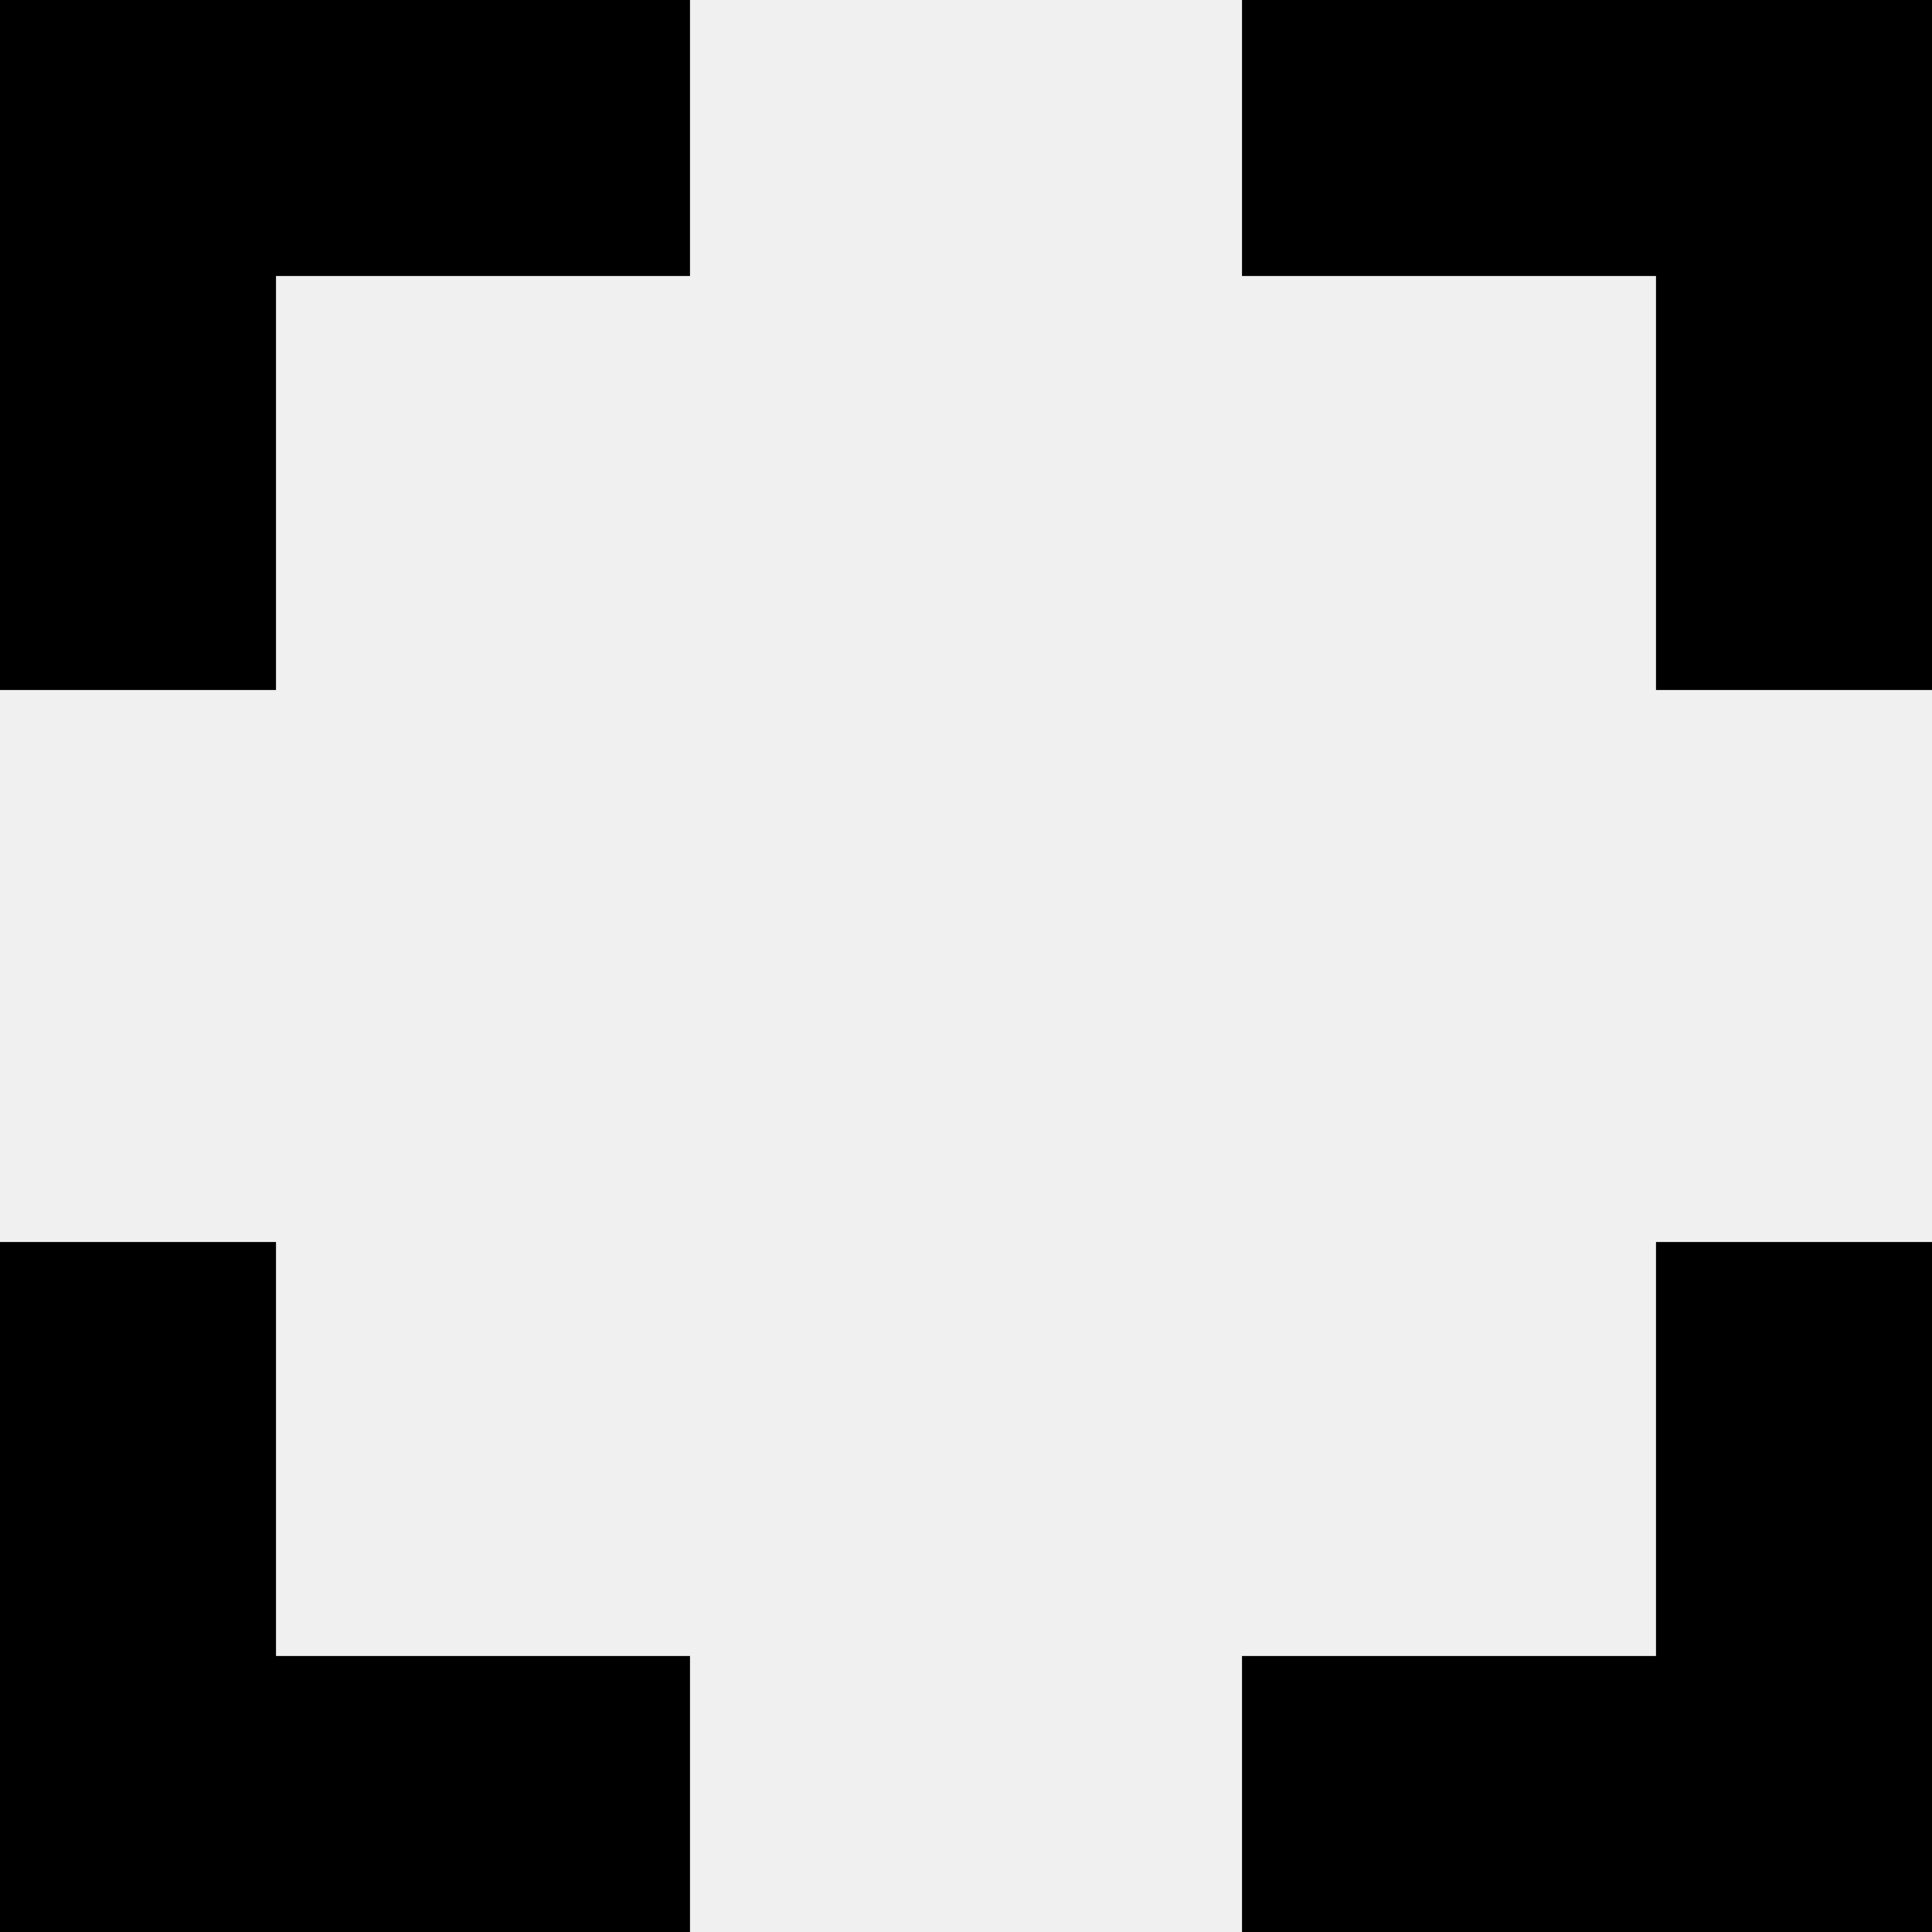
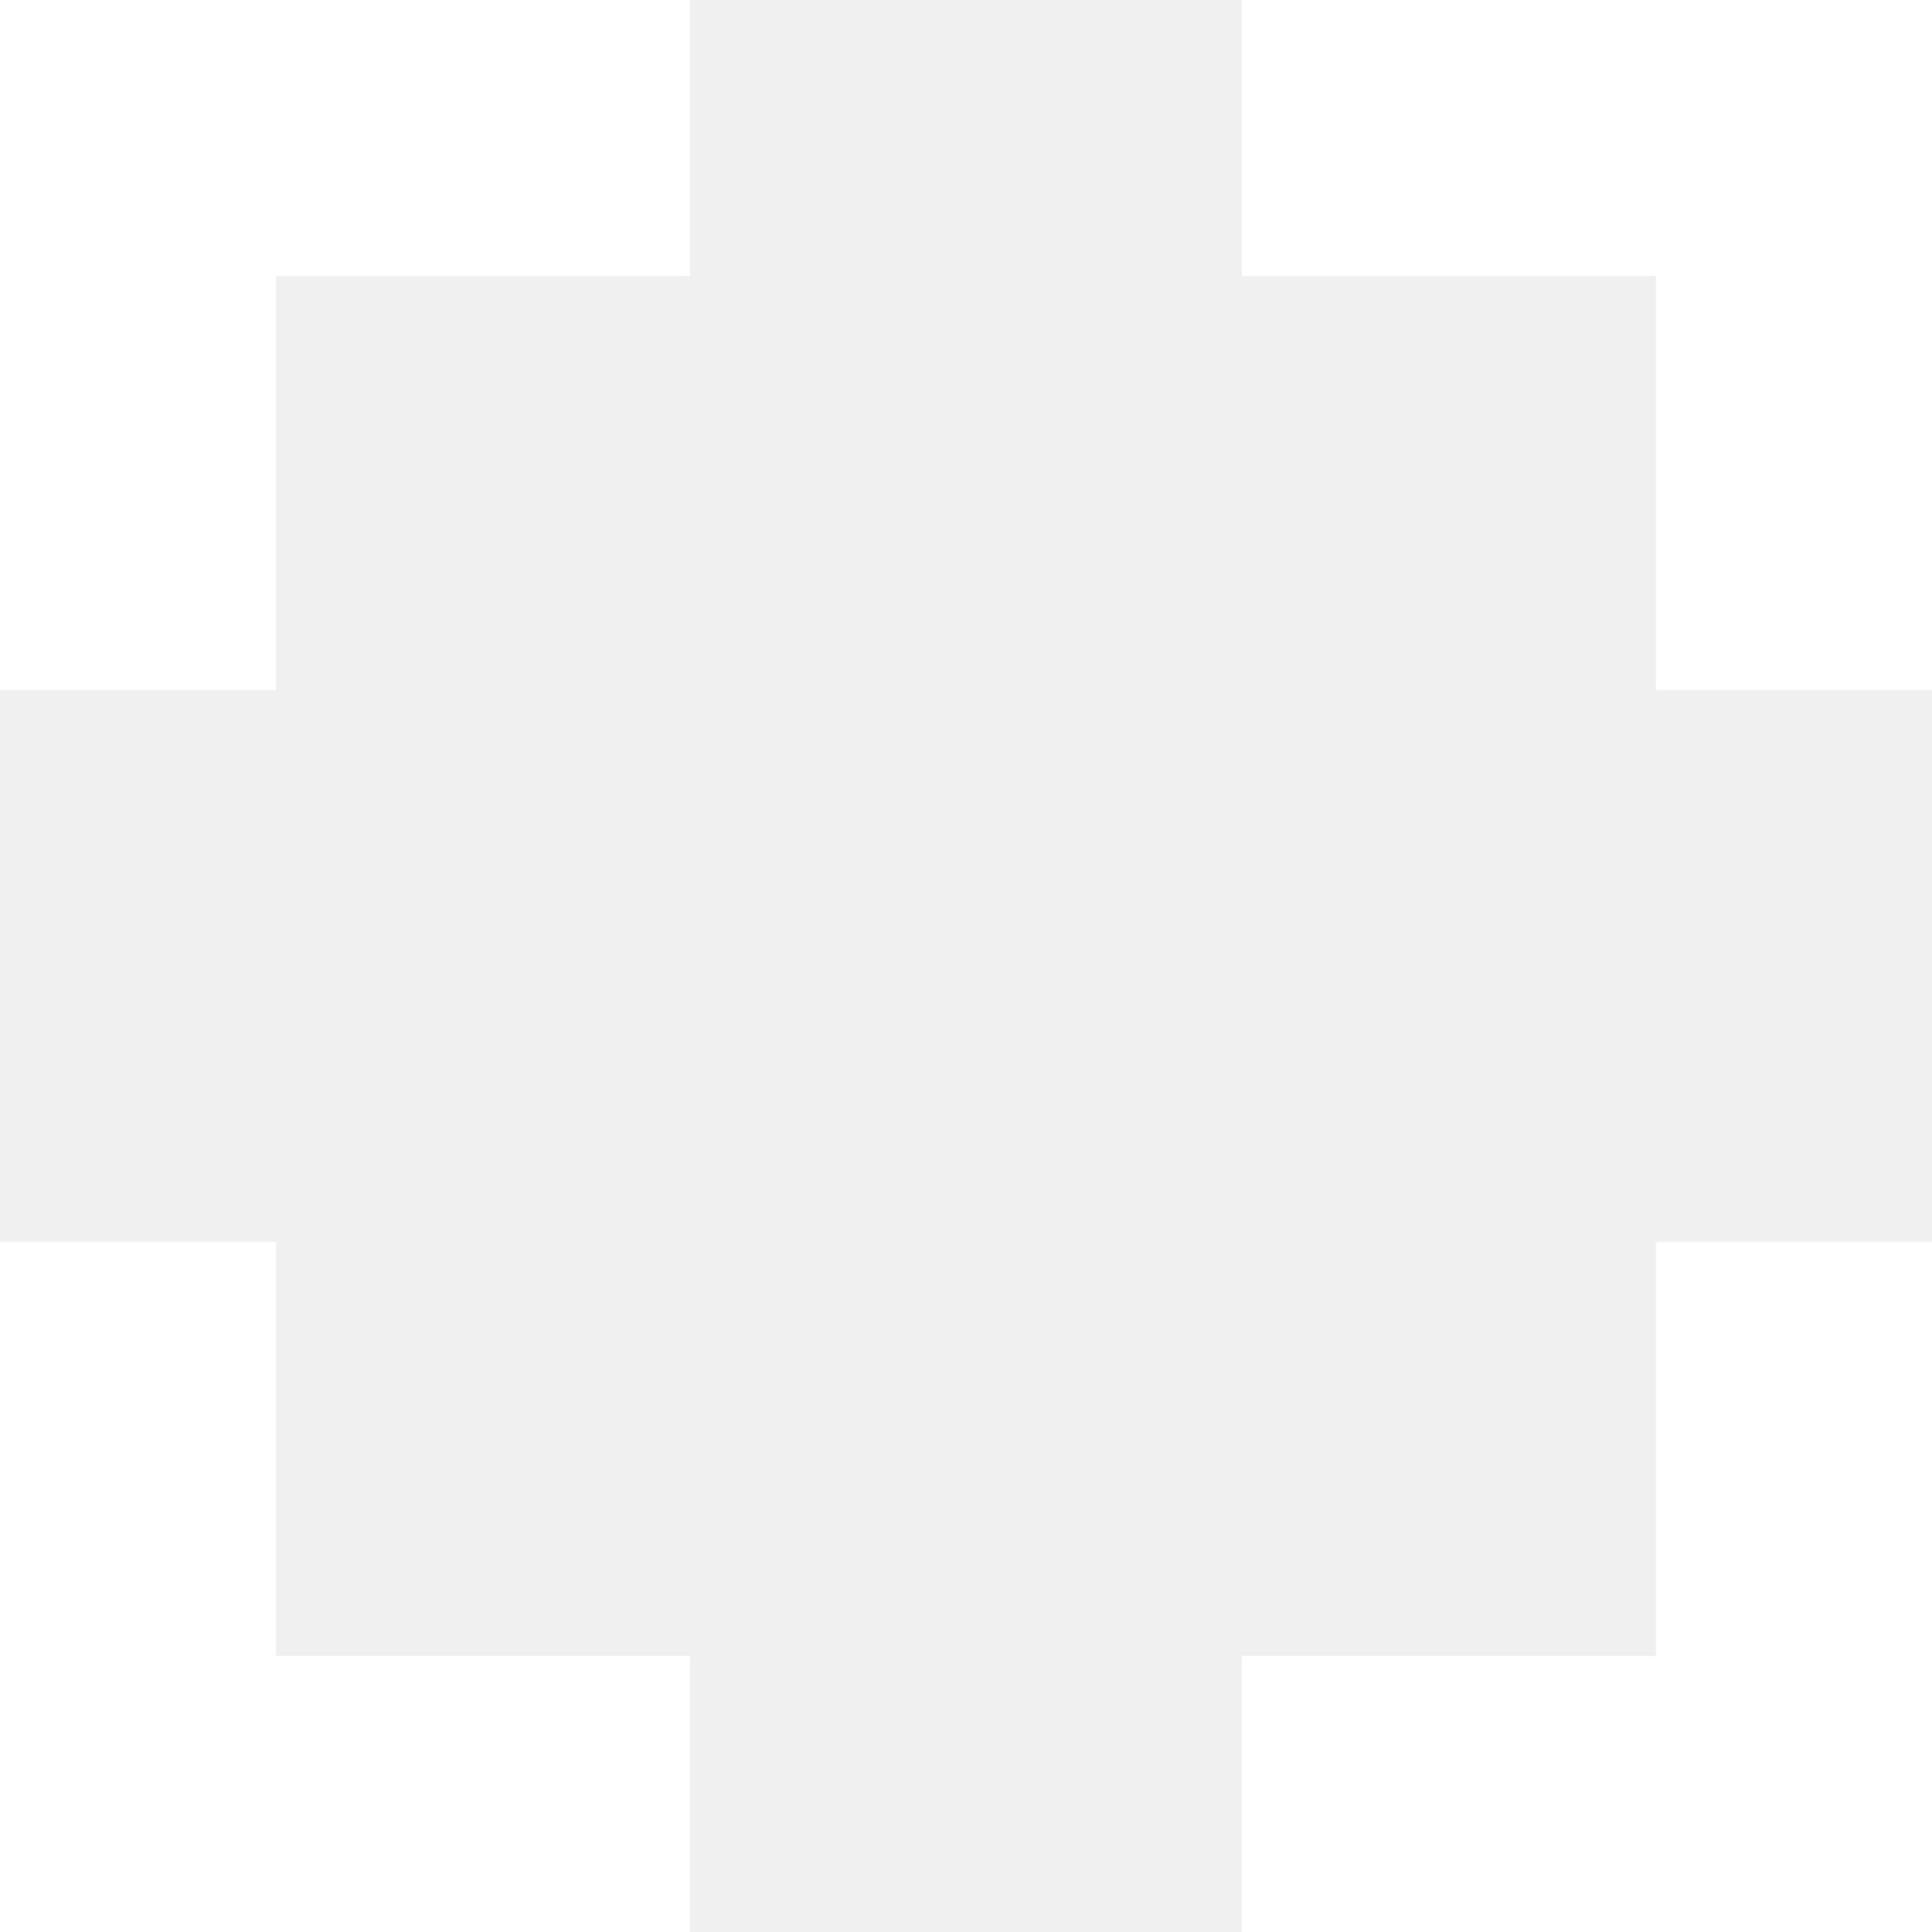
<svg xmlns="http://www.w3.org/2000/svg" height="14px" version="1.1" viewBox="0 0 14 14" width="14px">
  <defs />
  <g fill="none" fill-rule="evenodd" id="Page-1" stroke="none" stroke-width="1">
-     <g fill="#000000" id="Core" transform="translate(-215, -257)">
+     <g fill="#FFF" id="Core" transform="translate(-215, -257)">
      <g id="fullscreen" transform="translate(215, 257)">
        <path d="M2,9 L0,9 L0,14 L5,14 L5,12 L2,12 L2,9 L2,9 Z M0,5 L2,5 L2,2 L5,2 L5,0 L0,0 L0,5 L0,5 Z M12,12 L9,12 L9,14 L14,14 L14,9 L12,9 L12,12 L12,12 Z M9,0 L9,2 L12,2 L12,5 L14,5 L14,0 L9,0 L9,0 Z" id="Shape" />
      </g>
    </g>
  </g>
</svg>
